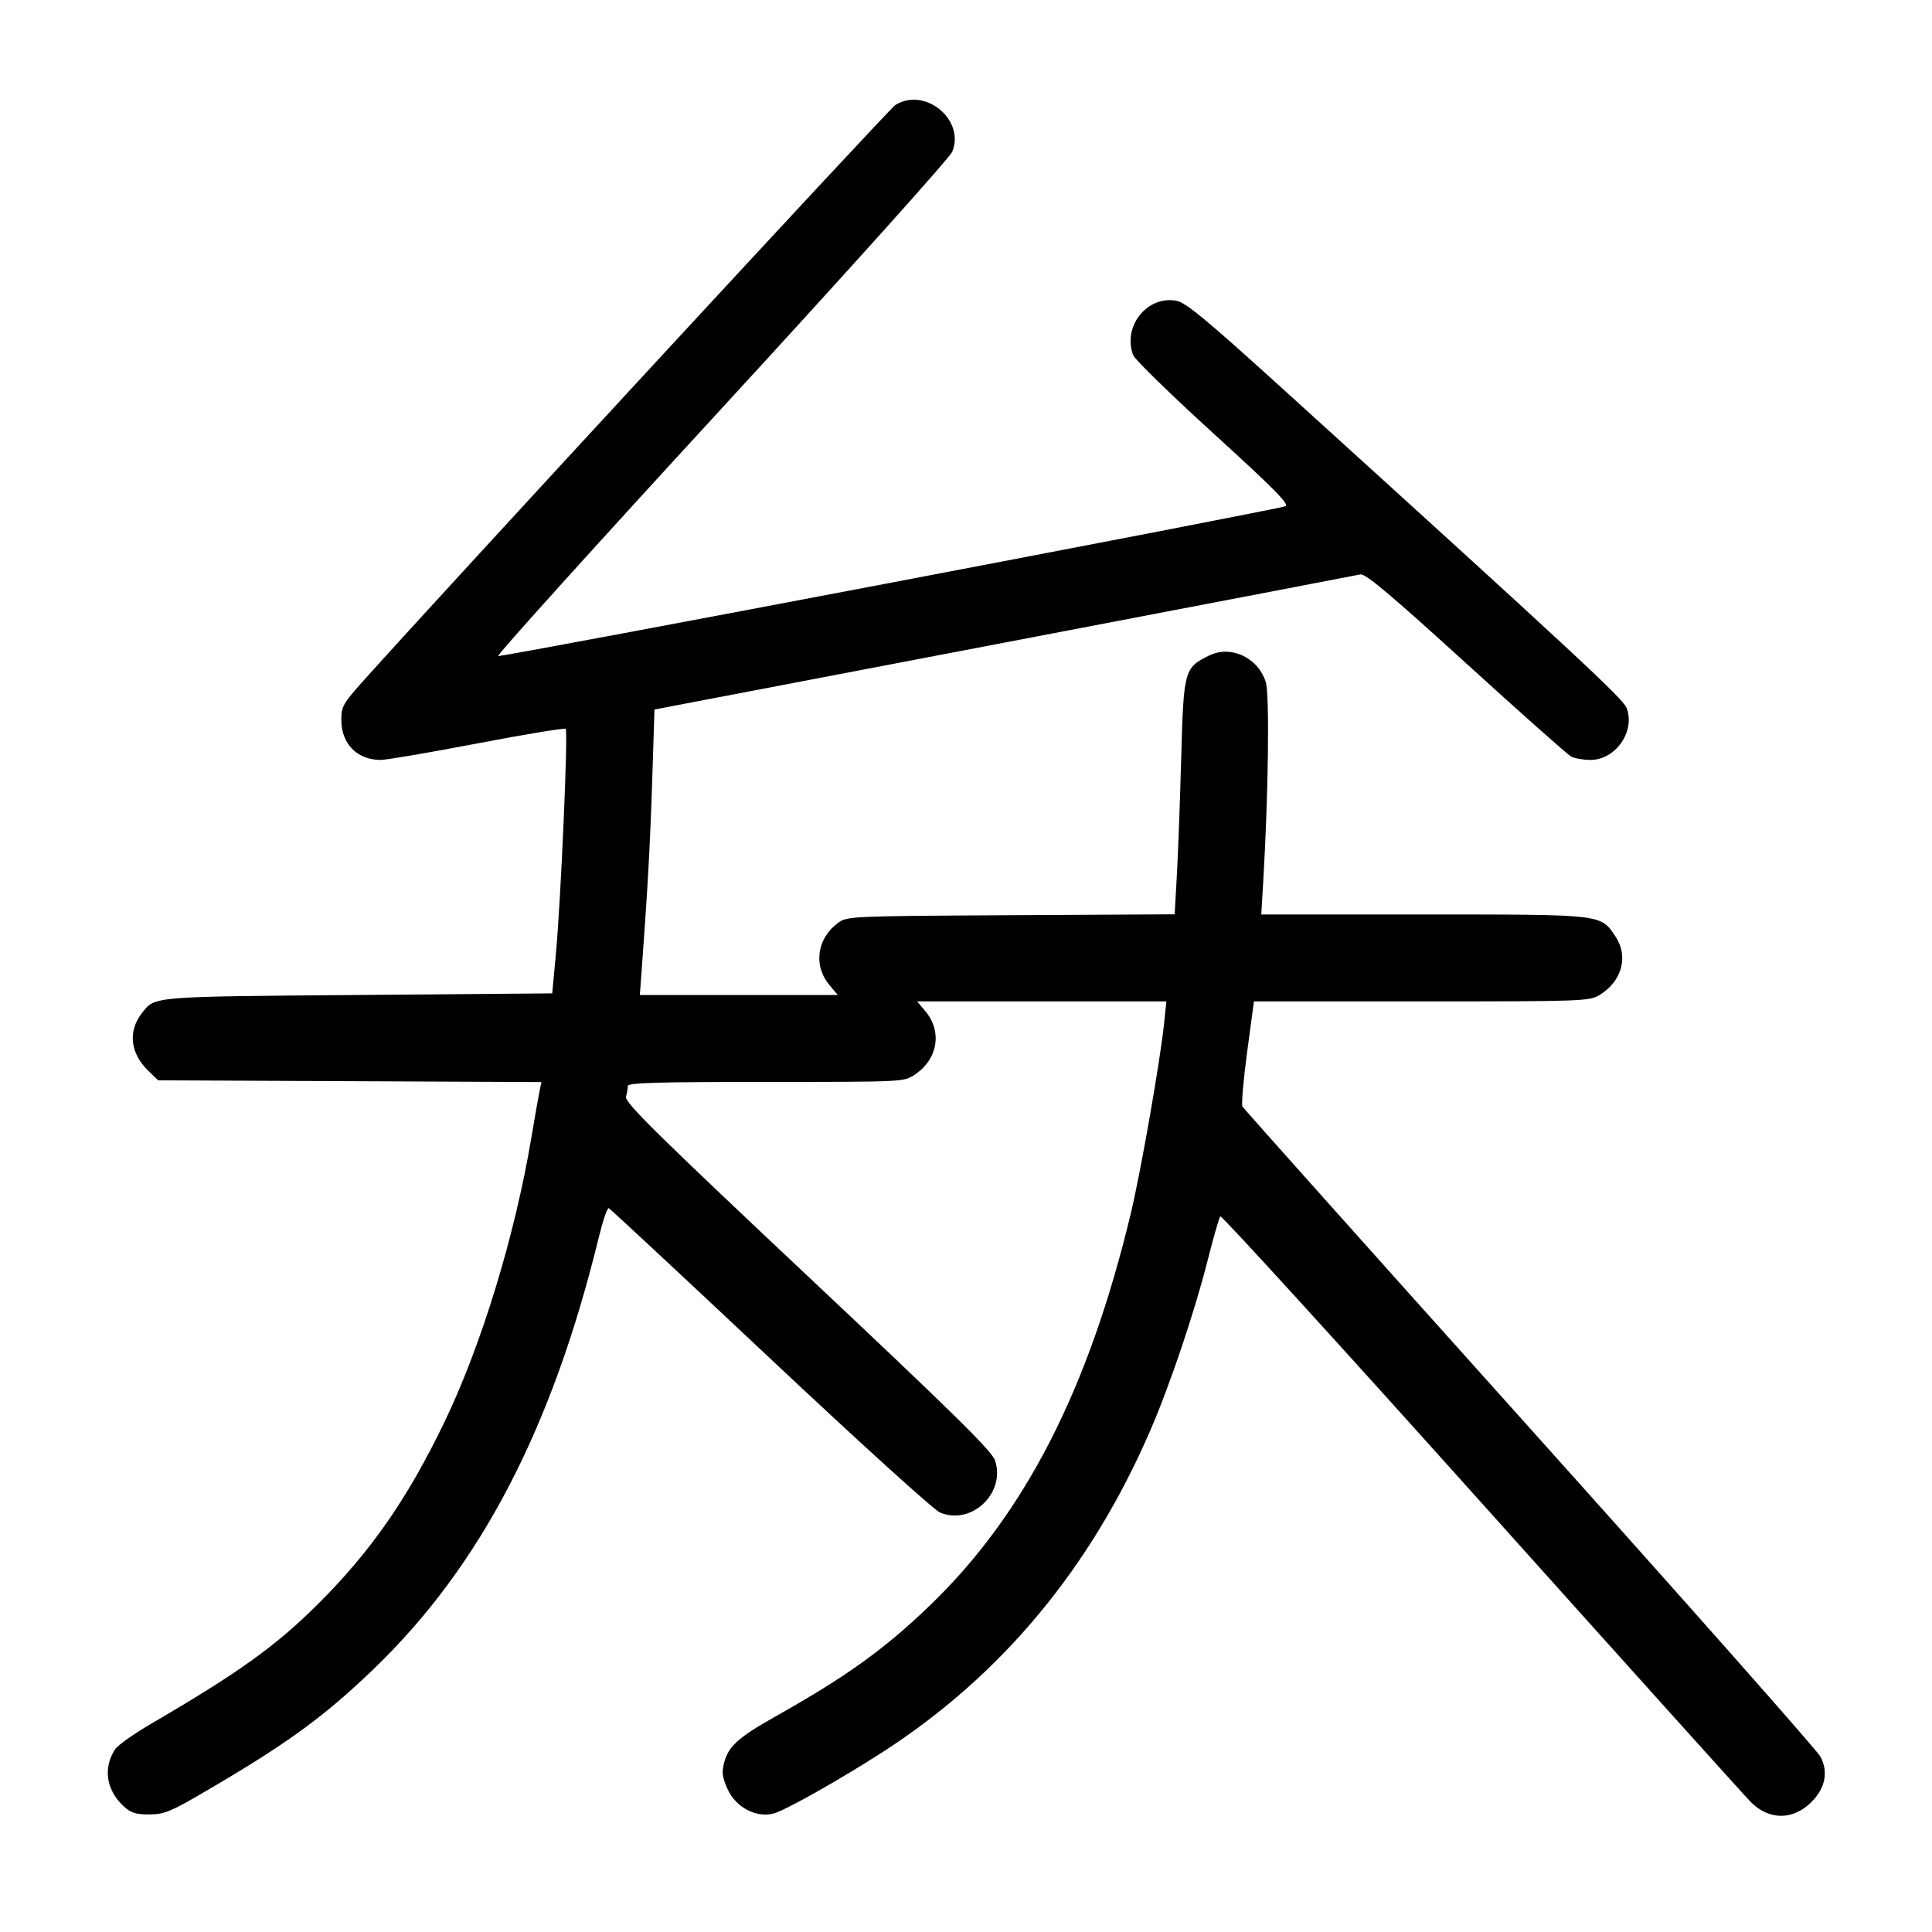
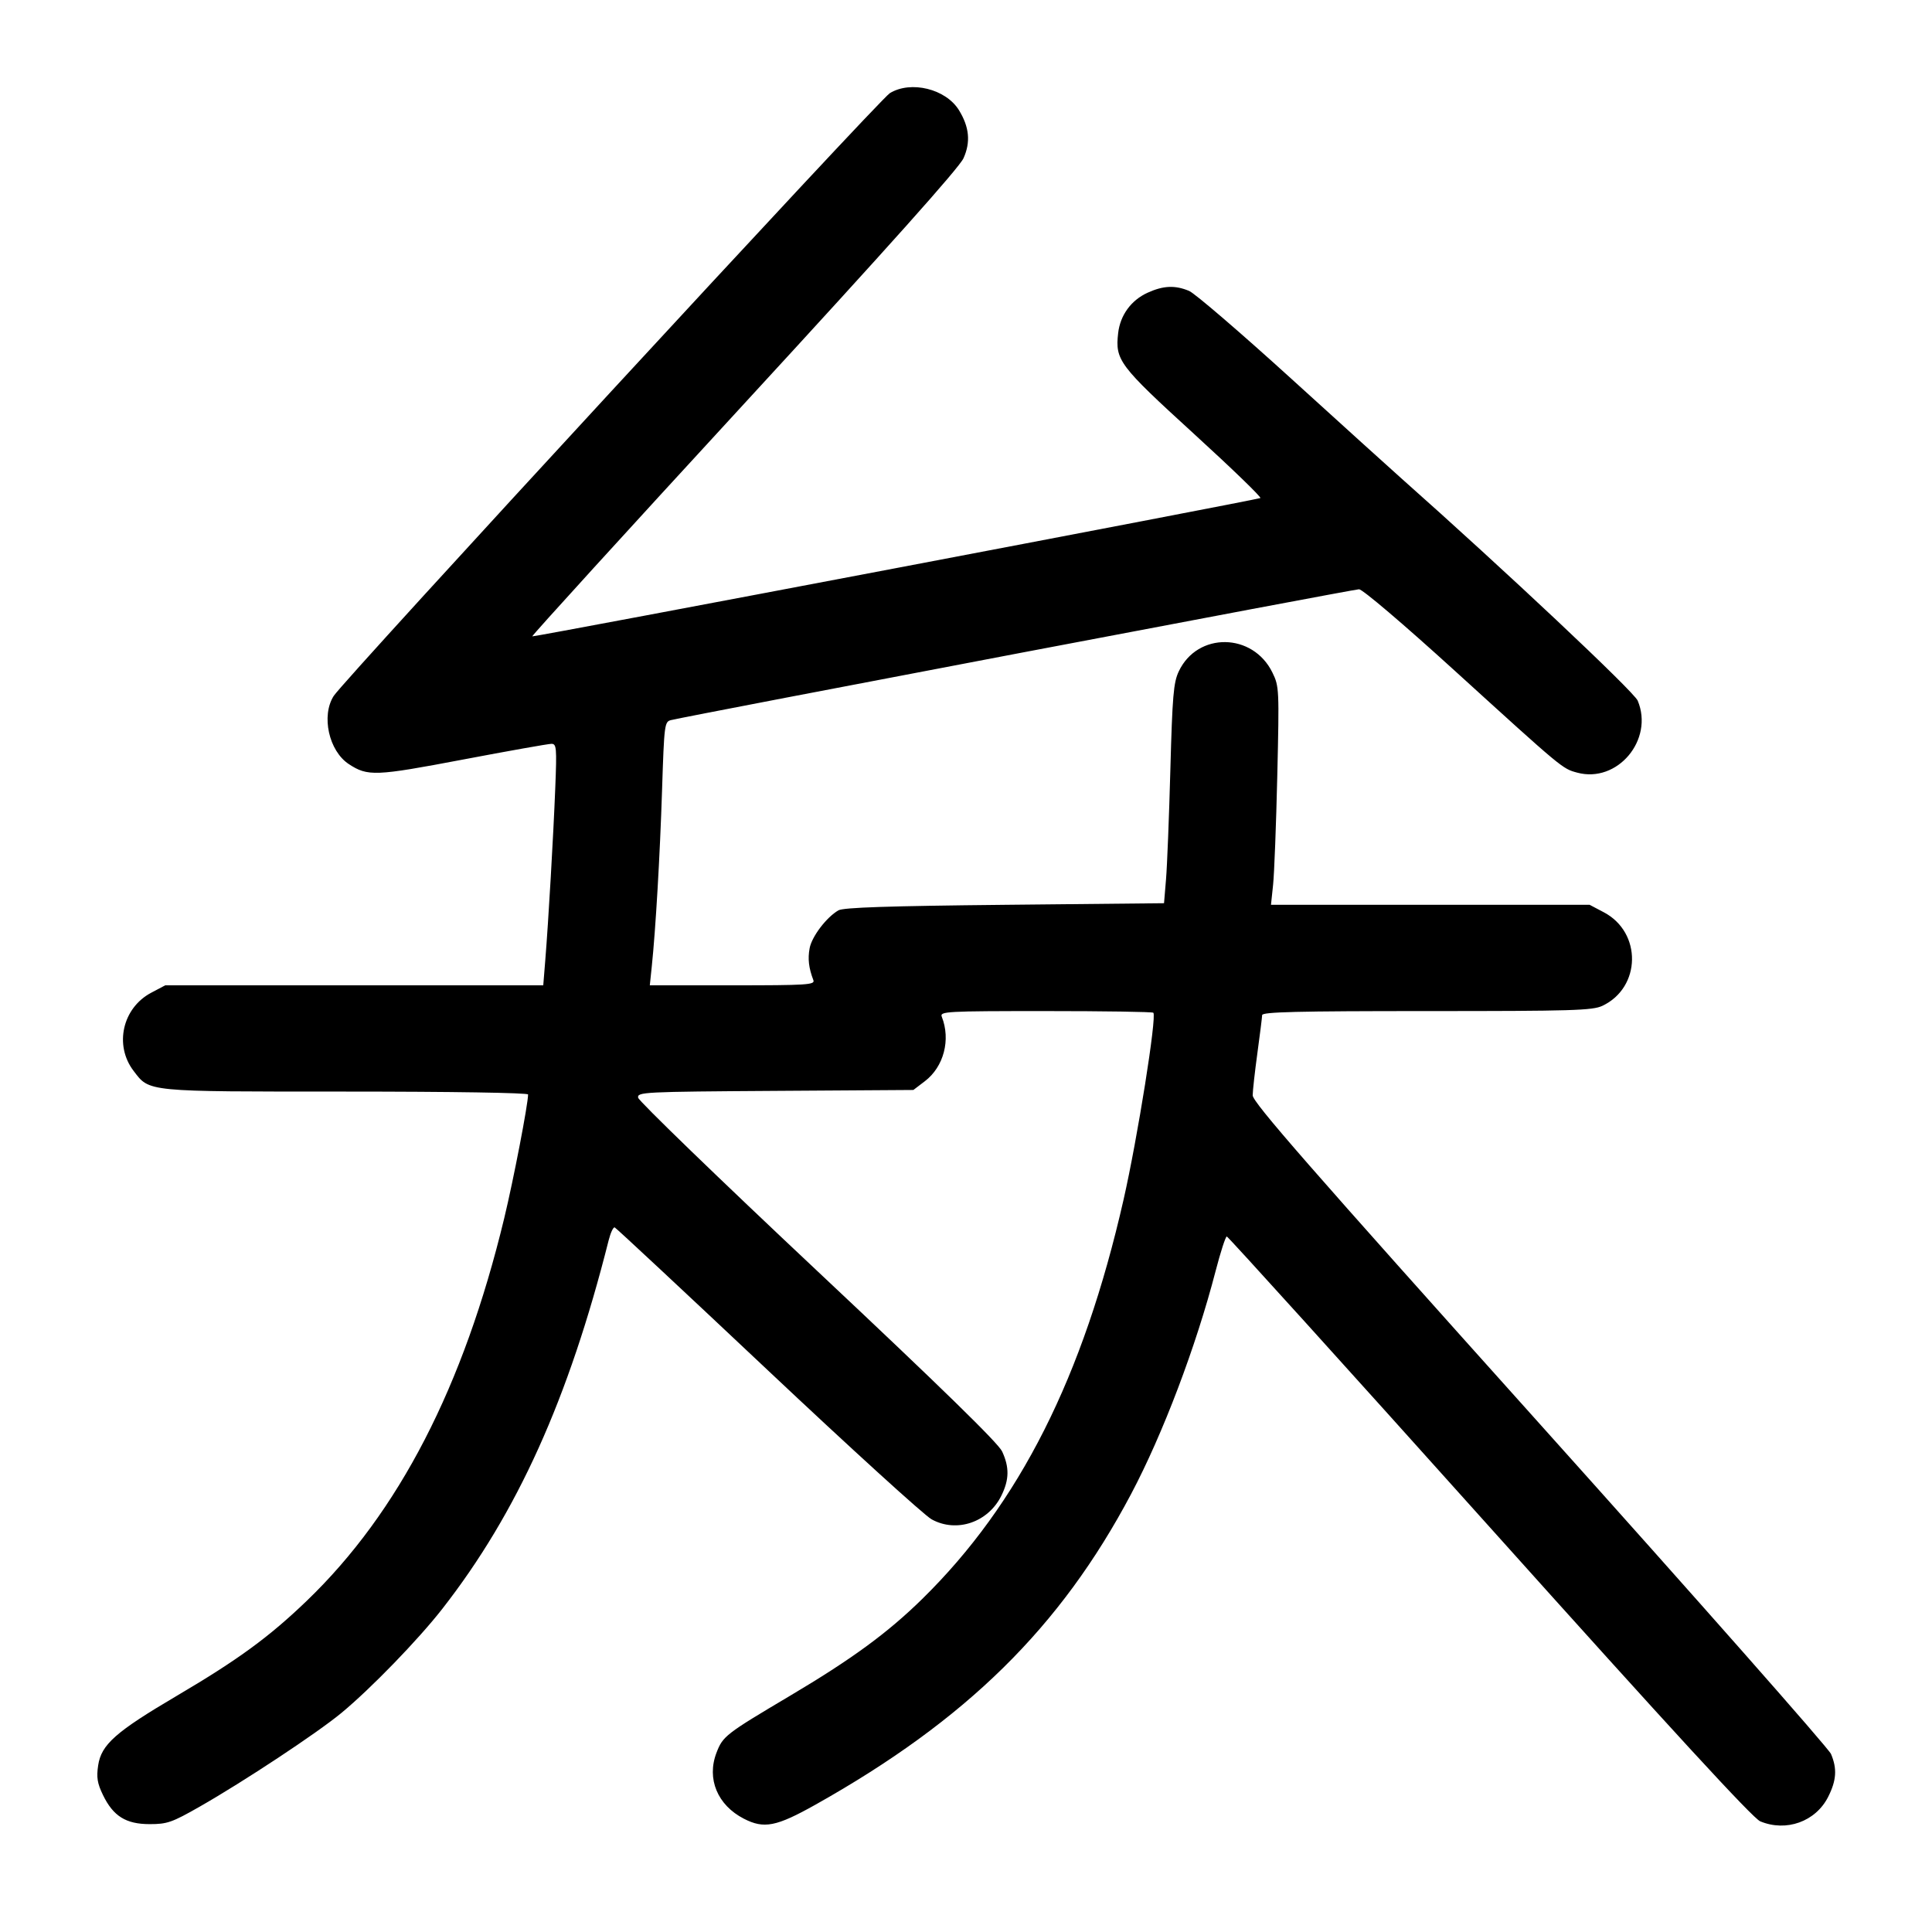
<svg xmlns="http://www.w3.org/2000/svg" width="1000" height="1000" viewBox="0 0 1000 1000" version="1.1" id="svg5" xml:space="preserve">
-   <path d="M463.333 54.431 C 459.976 56.587,230.488 305.000,187.917 352.560 C 177.559 364.131,176.667 365.723,176.667 372.623 C 176.667 384.993,184.855 393.333,197.001 393.334 C 200.025 393.334,222.591 389.487,247.146 384.785 C 271.702 380.084,292.251 376.696,292.812 377.256 C 294.108 378.552,290.314 465.736,287.761 493.333 L 285.833 514.167 185.000 515.000 C 77.488 515.889,80.330 515.651,73.506 524.325 C 66.074 533.774,67.369 545.258,76.896 554.388 L 81.884 559.167 181.066 559.622 L 280.248 560.077 279.292 564.622 C 278.766 567.122,276.822 578.167,274.972 589.167 C 266.474 639.696,249.193 696.231,230.143 735.833 C 210.960 775.712,192.011 802.969,164.319 830.520 C 142.691 852.038,123.247 865.967,78.125 892.266 C 69.302 897.408,60.963 903.326,59.594 905.416 C 53.215 915.151,54.949 926.569,64.086 935.000 C 67.698 938.333,70.326 939.163,77.218 939.147 C 84.768 939.130,88.100 937.809,104.167 928.464 C 148.228 902.838,167.609 888.781,193.960 863.336 C 248.858 810.328,285.808 739.297,309.961 640.346 C 312.040 631.828,314.342 625.078,315.076 625.346 C 315.810 625.614,353.406 660.622,398.622 703.142 C 444.836 746.601,483.323 781.506,486.519 782.860 C 502.750 789.738,520.626 772.882,515.043 755.964 C 513.424 751.057,494.076 732.010,418.053 660.482 C 339.042 586.143,323.242 570.544,324.020 567.648 C 324.534 565.733,324.965 563.229,324.977 562.083 C 324.995 560.449,340.407 560.000,396.420 560.000 C 467.830 560.000,467.841 559.999,473.504 556.228 C 485.432 548.283,487.815 533.916,478.952 523.382 L 474.704 518.333 539.213 518.333 L 603.722 518.333 602.552 529.583 C 600.510 549.230,590.431 606.732,585.244 628.333 C 563.410 719.245,530.381 783.685,481.433 830.871 C 457.989 853.471,438.004 867.852,401.667 888.271 C 382.381 899.108,377.126 903.772,374.904 912.023 C 373.490 917.276,373.771 919.674,376.532 925.918 C 380.750 935.452,391.482 941.128,400.556 938.623 C 406.680 936.932,434.670 921.157,456.573 907.054 C 518.355 867.271,564.690 811.579,595.561 740.000 C 605.695 716.502,618.345 678.955,625.040 652.500 C 628.055 640.583,631.014 630.262,631.615 629.563 C 632.215 628.865,693.035 695.573,766.770 777.803 C 840.505 860.033,903.260 929.756,906.225 932.743 C 915.667 942.251,928.099 942.234,937.633 932.700 C 944.768 925.565,946.439 917.096,942.263 909.232 C 940.560 906.025,872.792 829.430,791.667 739.021 C 710.542 648.613,643.678 573.785,643.081 572.738 C 642.484 571.690,643.577 559.021,645.511 544.583 L 649.026 518.333 735.763 518.327 C 819.373 518.321,822.696 518.201,827.932 515.009 C 839.498 507.957,843.042 495.047,836.217 484.830 C 828.379 473.097,830.470 473.339,736.833 473.336 L 652.832 473.333 653.894 455.417 C 656.533 410.900,657.164 359.056,655.142 352.929 C 650.924 340.150,636.963 333.763,625.597 339.411 C 612.992 345.675,612.635 347.004,611.393 392.205 C 610.785 414.367,609.773 441.668,609.145 452.873 L 608.003 473.246 523.289 473.706 C 440.697 474.155,438.457 474.253,433.871 477.608 C 422.787 485.715,420.833 499.792,429.381 509.951 L 433.630 515.000 382.409 515.000 L 331.188 515.000 332.260 500.417 C 335.269 459.473,336.563 435.939,337.607 403.204 L 338.754 367.242 519.794 332.644 C 619.366 313.616,702.333 297.716,704.167 297.311 C 706.685 296.755,720.040 307.990,758.759 343.234 C 786.952 368.896,811.465 390.667,813.233 391.613 C 815.001 392.559,819.508 393.333,823.248 393.333 C 836.251 393.333,846.548 378.498,841.914 366.439 C 840.021 361.511,815.312 338.580,662.889 200.302 C 624.363 165.351,613.768 156.587,608.954 155.683 C 593.737 152.829,580.895 168.986,586.553 183.867 C 587.407 186.113,606.118 204.349,628.133 224.392 C 659.407 252.865,667.541 261.093,665.330 262.020 C 660.998 263.836,259.737 340.190,257.843 339.559 C 256.930 339.254,308.903 281.679,373.339 211.613 C 438.204 141.081,491.546 81.708,492.848 78.591 C 499.772 62.018,478.559 44.653,463.333 54.431 " stroke="none" fill-rule="evenodd" fill="black" />
+   <path d="M460.578 48.217 C 455.076 51.572,178.133 351.750,172.724 360.221 C 166.172 370.484,170.221 388.727,180.555 395.498 C 190.345 401.913,194.198 401.761,239.470 393.174 C 263.137 388.685,283.807 385.009,285.404 385.006 C 288.068 385.000,288.233 386.892,287.402 407.917 C 286.412 432.977,283.874 476.731,282.230 497.083 L 281.187 510.000 183.356 510.000 L 85.524 510.000 78.267 513.838 C 63.378 521.711,59.019 541.011,69.135 554.273 C 77.514 565.259,74.856 565.000,179.113 565.000 C 233.885 565.000,273.333 565.628,273.333 566.501 C 273.333 571.510,265.804 610.562,260.983 630.558 C 239.975 717.691,206.406 782.755,158.848 828.515 C 139.364 847.263,123.206 859.082,91.667 877.656 C 59.886 896.372,52.427 902.961,50.809 913.751 C 49.872 919.998,50.364 923.033,53.297 929.091 C 58.611 940.069,65.190 944.167,77.500 944.167 C 86.543 944.167,89.015 943.303,103.333 935.137 C 126.228 922.081,164.101 897.041,176.667 886.653 C 191.904 874.056,216.398 848.791,228.923 832.751 C 267.706 783.084,294.333 724.097,315.040 641.976 C 316.037 638.020,317.448 635.020,318.174 635.309 C 318.901 635.597,354.523 668.833,397.334 709.167 C 440.145 749.500,478.321 784.246,482.169 786.381 C 495.126 793.567,511.565 787.969,518.358 774.057 C 522.392 765.795,522.489 759.471,518.706 751.275 C 516.720 746.972,487.272 718.222,423.333 658.161 C 372.458 610.371,330.597 569.883,330.308 568.187 C 329.804 565.232,332.770 565.084,401.272 564.635 L 472.763 564.167 478.733 559.612 C 488.511 552.152,492.173 538.158,487.463 526.250 C 486.379 523.508,489.596 523.333,541.211 523.333 C 571.406 523.333,596.494 523.716,596.962 524.185 C 598.836 526.058,588.803 589.066,581.557 620.929 C 560.672 712.770,527.636 778.286,477.331 827.631 C 459.422 845.197,440.927 858.738,408.806 877.800 C 375.506 897.562,374.133 898.628,370.832 907.272 C 365.696 920.720,371.356 934.323,385.013 941.354 C 395.452 946.728,401.794 945.484,422.123 934.075 C 500.211 890.254,548.918 842.315,585.440 773.333 C 601.923 742.202,619.025 697.081,629.187 657.917 C 631.744 648.063,634.353 640.000,634.984 640.000 C 635.616 640.000,696.762 707.594,770.864 790.210 C 865.391 895.595,907.232 941.103,911.078 942.710 C 924.545 948.336,939.792 942.851,946.250 930.057 C 950.554 921.530,950.957 915.488,947.731 907.863 C 946.483 904.913,878.608 827.994,796.897 736.932 C 677.625 604.007,648.344 570.489,648.386 566.932 C 648.415 564.494,649.516 554.625,650.833 545.000 C 652.150 535.375,653.251 526.563,653.281 525.417 C 653.322 523.778,671.506 523.333,738.498 523.333 C 813.994 523.333,824.317 523.023,829.426 520.599 C 849.491 511.077,849.920 482.635,830.155 472.208 L 822.809 468.333 740.334 468.333 L 657.858 468.333 658.956 457.917 C 659.560 452.188,660.535 426.793,661.123 401.485 C 662.163 356.715,662.095 355.273,658.621 348.152 C 648.489 327.388,619.822 327.002,610.133 347.500 C 607.404 353.272,606.820 360.091,605.780 398.333 C 605.120 422.625,604.111 448.125,603.540 455.000 L 602.500 467.500 520.000 468.333 C 459.771 468.942,436.549 469.712,433.979 471.186 C 427.817 474.720,420.202 484.729,419.065 490.787 C 418.036 496.275,418.598 501.073,421.005 507.345 C 421.920 509.731,417.689 510.000,379.181 510.000 L 336.339 510.000 337.341 500.417 C 339.366 481.045,341.572 443.255,342.685 408.869 C 343.786 374.846,343.954 373.540,347.330 372.719 C 357.113 370.341,700.706 305.000,703.428 305.000 C 705.251 305.000,726.352 322.956,752.887 347.089 C 809.128 398.236,808.655 397.843,816.378 399.922 C 837.160 405.518,856.143 382.930,847.681 362.675 C 845.717 357.975,778.612 294.859,725.227 247.500 C 720.060 242.917,694.458 219.738,668.333 195.992 C 642.208 172.246,618.420 151.808,615.470 150.575 C 608.218 147.544,602.152 147.808,594.002 151.509 C 585.463 155.387,579.797 163.168,578.750 172.455 C 577.172 186.457,579.162 189.101,617.888 224.464 C 637.679 242.535,653.188 257.536,652.352 257.799 C 647.636 259.285,275.992 329.881,275.497 329.385 C 275.168 329.057,324.519 274.873,385.165 208.977 C 459.940 127.731,496.485 86.832,498.703 81.913 C 502.470 73.557,501.738 65.782,496.359 57.032 C 489.590 46.020,471.492 41.562,460.578 48.217 " stroke="none" fill-rule="evenodd" fill="black" />
</svg>
